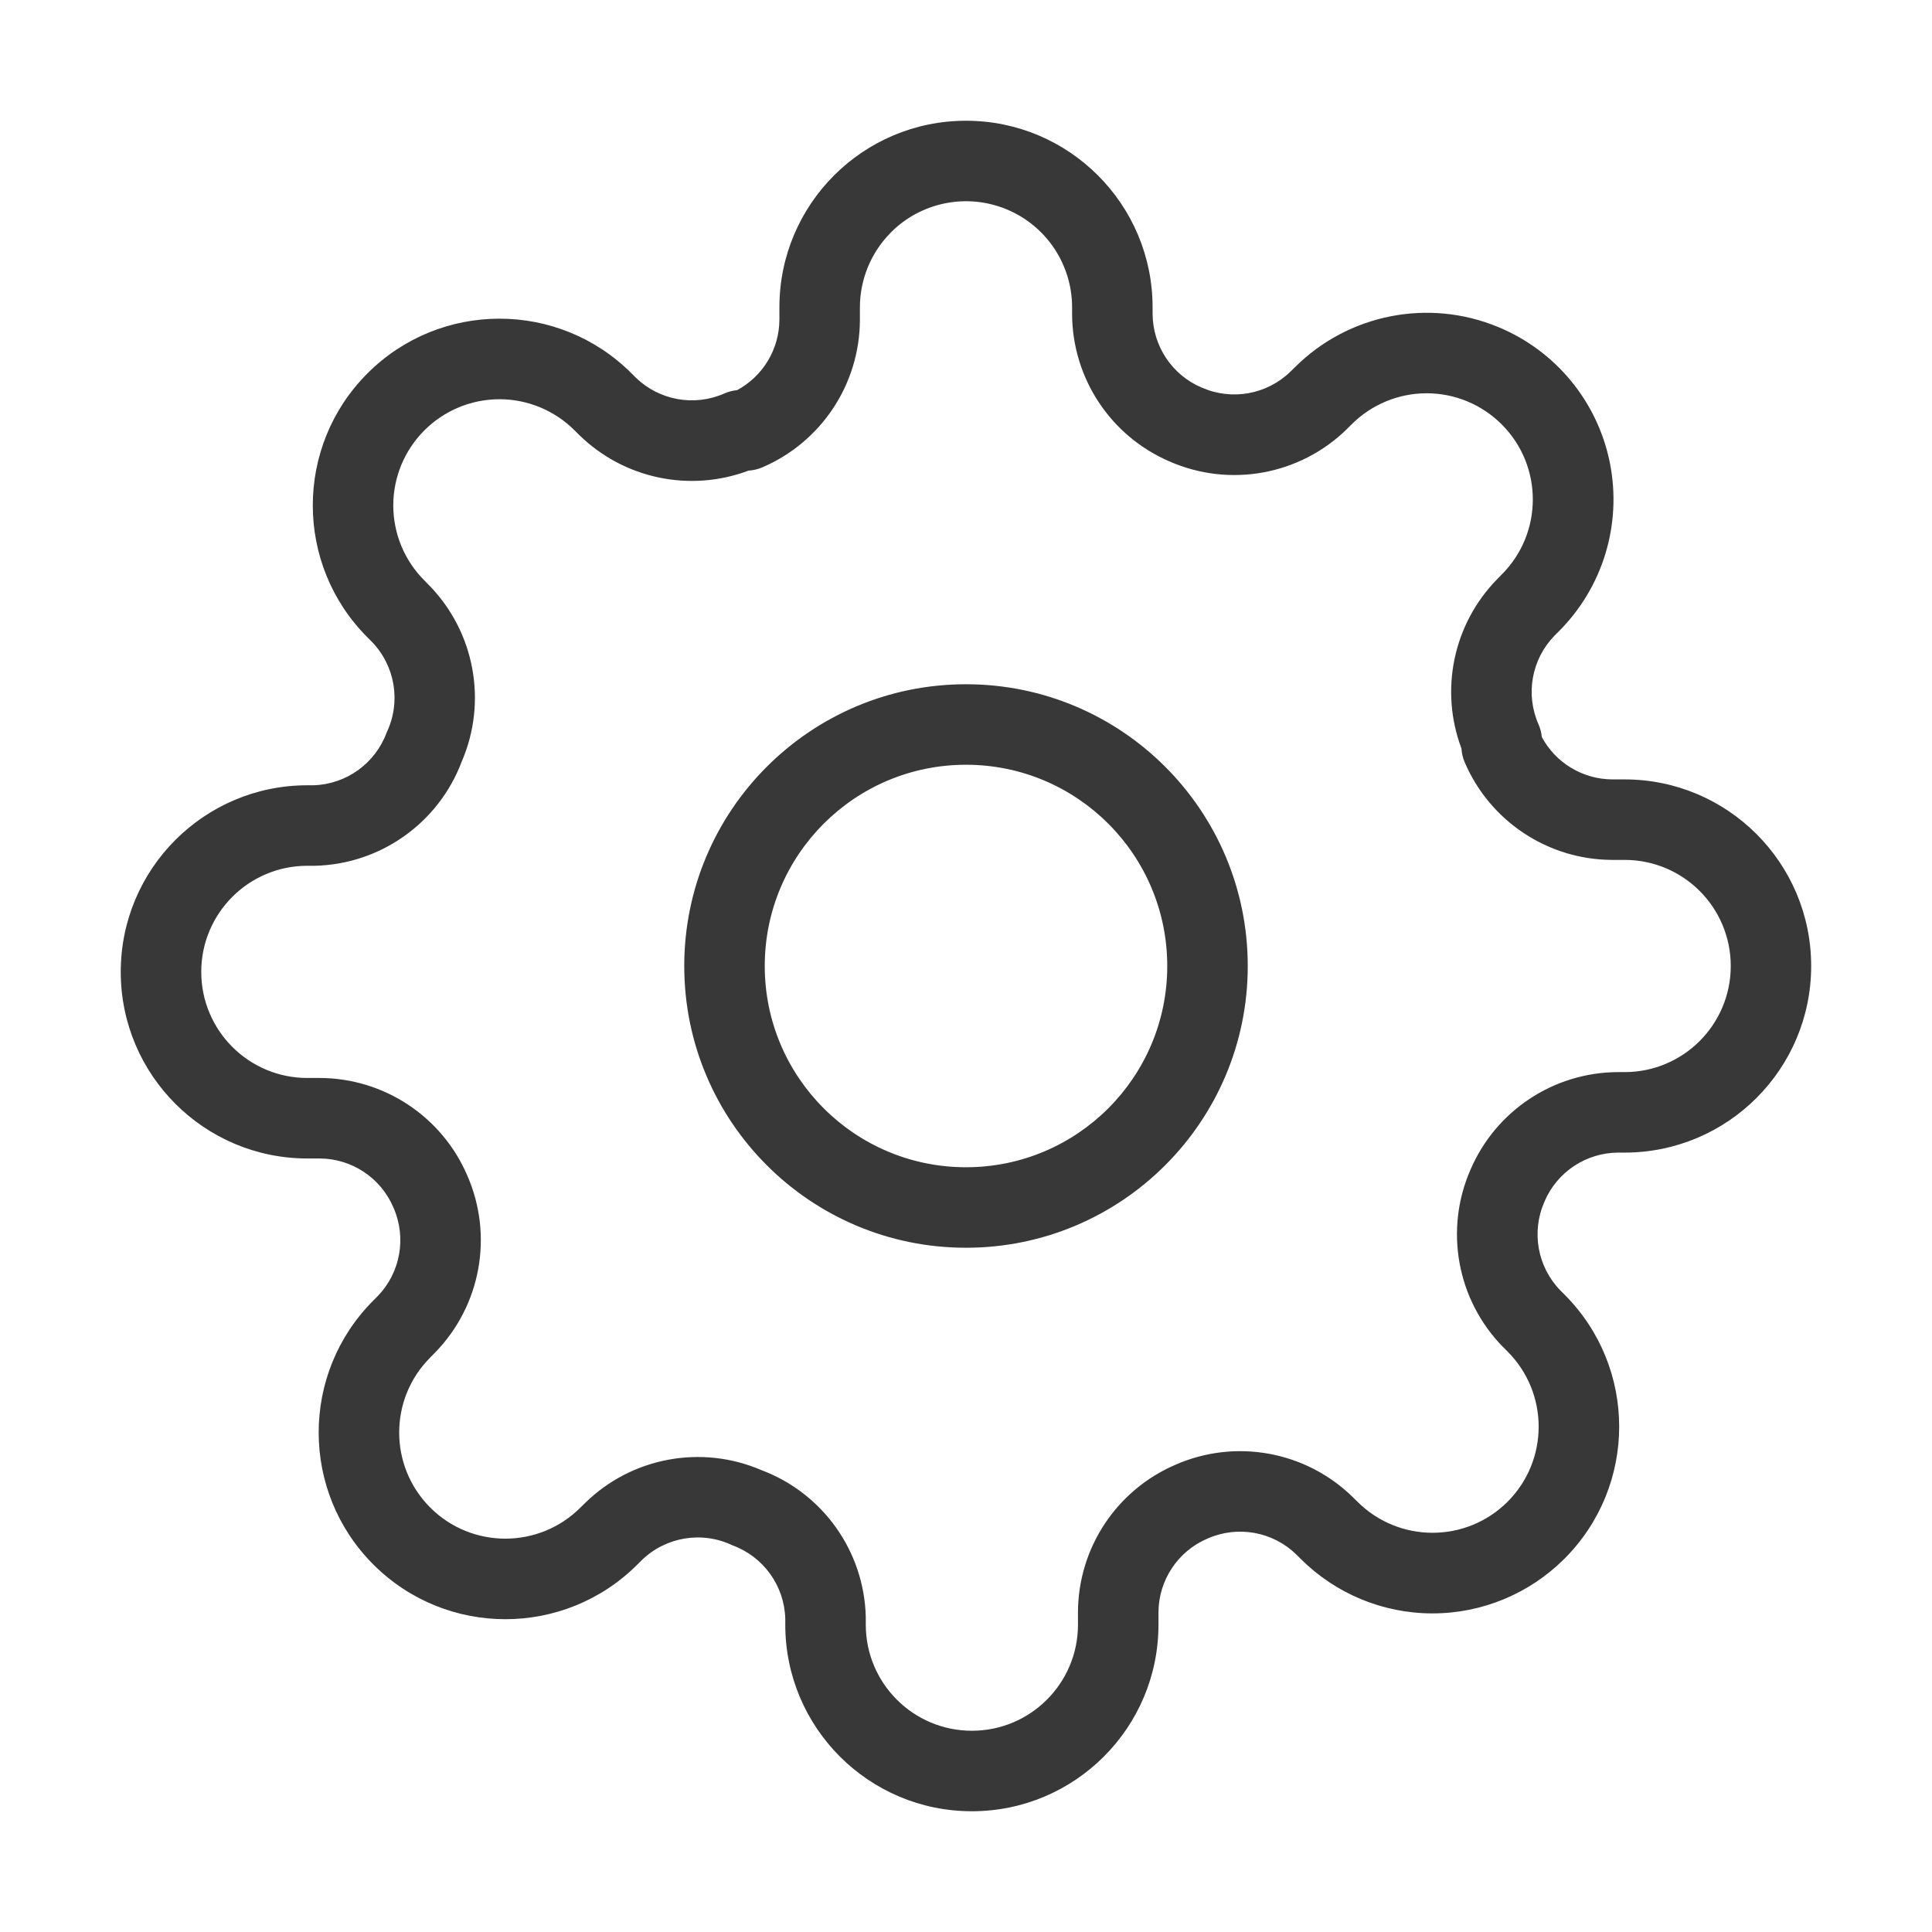
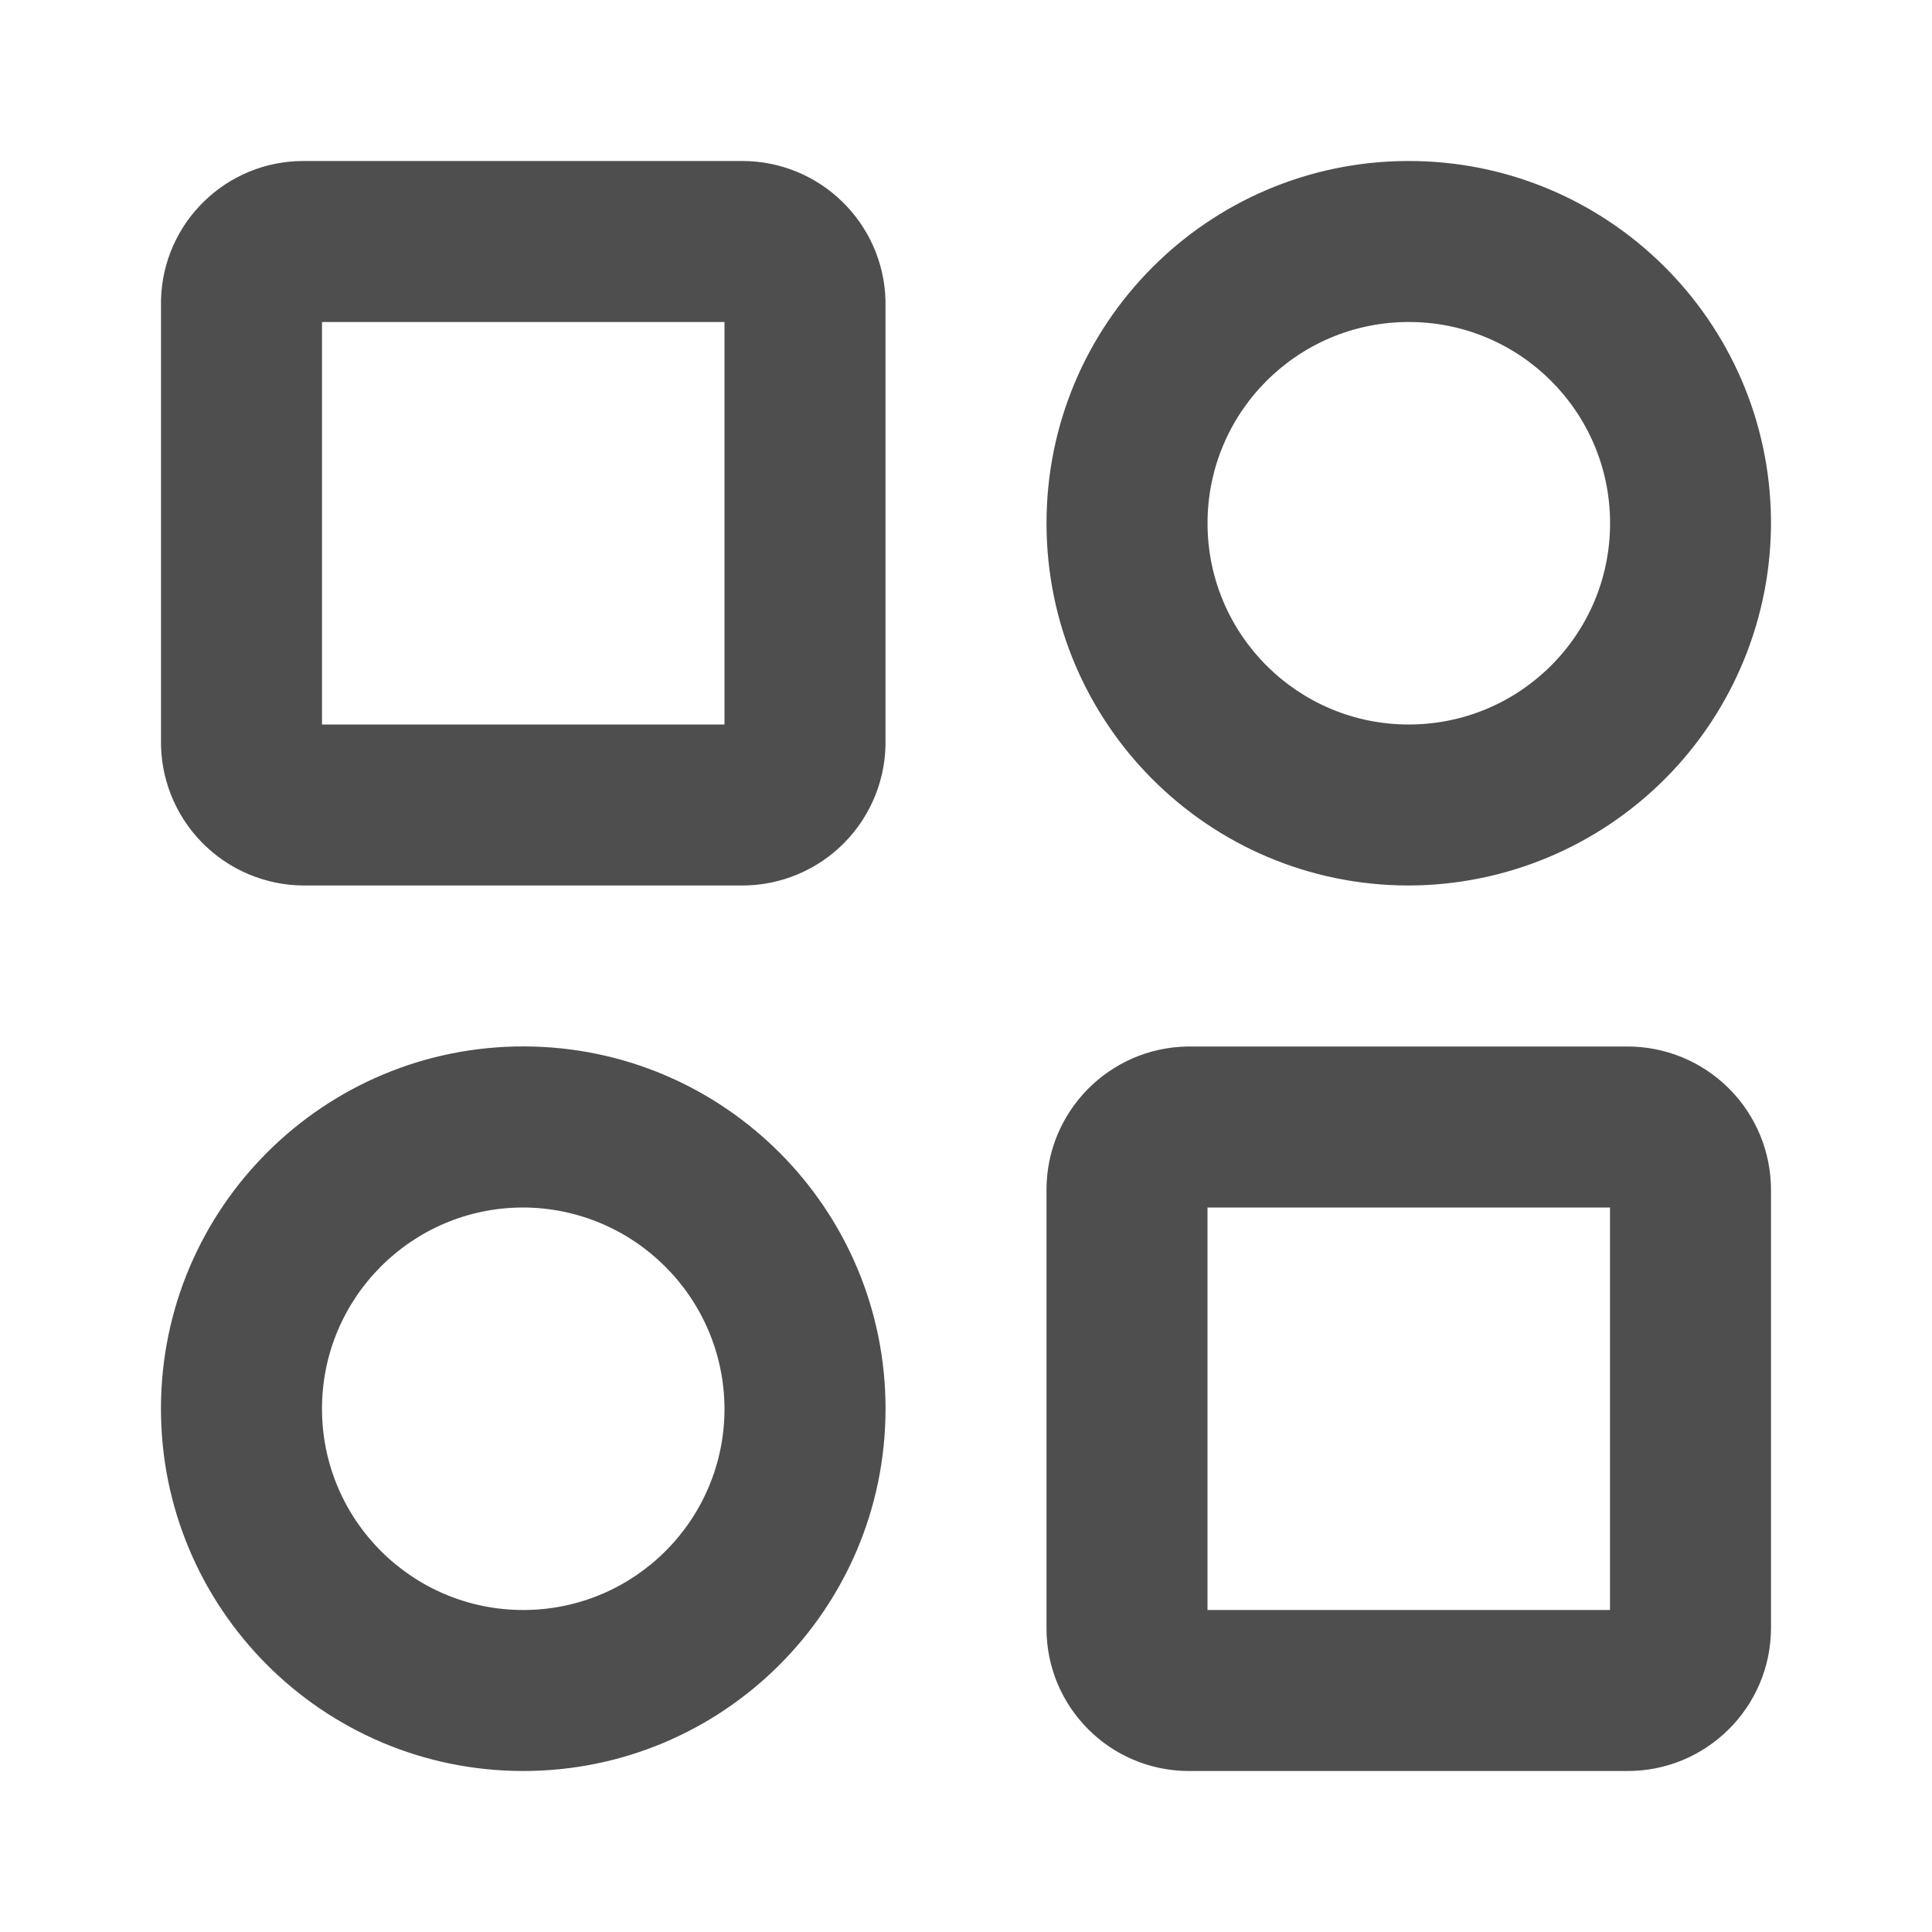
<svg xmlns="http://www.w3.org/2000/svg" fill="none" viewBox="0 0 24 24">
-   <path fill="#383838" fill-rule="evenodd" d="M11.068 2.886a1.318 1.318 0 0 1 2.25.932v.084a2 2 0 0 0 1.21 1.83 2 2 0 0 0 2.204-.402l.003-.004.055-.054a1.318 1.318 0 0 1 1.865 0 1.319 1.319 0 0 1 0 1.865l-.054.055-.004.004a2 2 0 0 0-.442 2.103.498.498 0 0 0 .04.17 2 2 0 0 0 1.83 1.213h.157a1.318 1.318 0 0 1 0 2.636h-.084a2 2 0 0 0-1.83 1.21 2 2 0 0 0 .402 2.204l.004.003.054.055a1.32 1.32 0 0 1 0 1.865 1.32 1.32 0 0 1-1.865 0l-.055-.054-.004-.004a2 2 0 0 0-2.203-.401 2 2 0 0 0-1.21 1.83v.156a1.318 1.318 0 0 1-2.636 0v-.094a2 2 0 0 0-1.295-1.825 2 2 0 0 0-2.191.407l-.004.004-.055.054a1.32 1.32 0 0 1-1.865 0 1.319 1.319 0 0 1 0-1.865l.054-.055.004-.004a2 2 0 0 0 .401-2.203 2 2 0 0 0-1.83-1.21h-.156a1.318 1.318 0 0 1 0-2.636h.094A2 2 0 0 0 5.736 9.46a2 2 0 0 0-.406-2.19l-.004-.004-.054-.055a1.318 1.318 0 0 1 0-1.865 1.318 1.318 0 0 1 1.865 0l.055.054.004.004a2 2 0 0 0 2.103.442.5.5 0 0 0 .17-.04 2 2 0 0 0 1.213-1.83v-.157c0-.35.139-.685.386-.932ZM12 1.5a2.318 2.318 0 0 0-2.318 2.318v.154a1 1 0 0 1-.526.875.5.5 0 0 0-.158.041 1 1 0 0 1-1.101-.198l-.052-.052a2.318 2.318 0 1 0-3.28 3.28l.052.052a1 1 0 0 1 .186 1.13 1 1 0 0 1-.91.655h-.075a2.318 2.318 0 1 0 0 4.636h.154a1 1 0 0 1 .914.606l.002.005a1 1 0 0 1-.198 1.101l-.052.052a2.319 2.319 0 1 0 3.28 3.28l.05-.05.002-.002a1 1 0 0 1 1.13-.186 1 1 0 0 1 .655.91v.075a2.318 2.318 0 1 0 4.636 0v-.154a1 1 0 0 1 .606-.914l.005-.002a1 1 0 0 1 1.101.198l.052.052a2.317 2.317 0 0 0 3.28 0 2.32 2.32 0 0 0 0-3.28l-.052-.052a1 1 0 0 1-.198-1.1l.002-.006a1 1 0 0 1 .914-.606h.08a2.318 2.318 0 0 0 0-4.636h-.153a1 1 0 0 1-.875-.526.503.503 0 0 0-.041-.158 1 1 0 0 1 .198-1.101l.052-.052a2.317 2.317 0 0 0-.752-3.783 2.319 2.319 0 0 0-2.527.503l-.053.052a1 1 0 0 1-1.1.198l-.006-.002a1 1 0 0 1-.606-.914v-.08A2.318 2.318 0 0 0 12 1.5ZM9.5 12a2.5 2.5 0 1 1 5 0 2.5 2.5 0 0 1-5 0ZM12 8.5a3.5 3.5 0 1 0 0 7 3.5 3.5 0 0 0 0-7Z" clip-rule="evenodd" />
+   <path fill="#4E4E4E" d="M9.22 11H3.77A1.781 1.781 0 0 1 2 9.18V3.73A1.77 1.77 0 0 1 3.77 2h5.45A1.78 1.78 0 0 1 11 3.73v5.45A1.78 1.78 0 0 1 9.22 11ZM4 9h5V4H4v5Zm16.22 13h-5.46A1.77 1.77 0 0 1 13 20.23v-5.45A1.78 1.78 0 0 1 14.76 13h5.45A1.782 1.782 0 0 1 22 14.78v5.45A1.78 1.78 0 0 1 20.21 22h.01ZM15 20h5v-5h-5v5Zm-8.51 2a4.5 4.5 0 1 1 .02-9.001A4.5 4.5 0 0 1 6.49 22Zm0-7A2.5 2.5 0 1 0 9 17.5 2.51 2.51 0 0 0 6.49 15Zm11-4A4.5 4.5 0 1 1 22 6.46 4.51 4.51 0 0 1 17.49 11Zm0-7a2.5 2.5 0 1 0 .021 5 2.5 2.5 0 0 0-.02-5Z" />
</svg>
